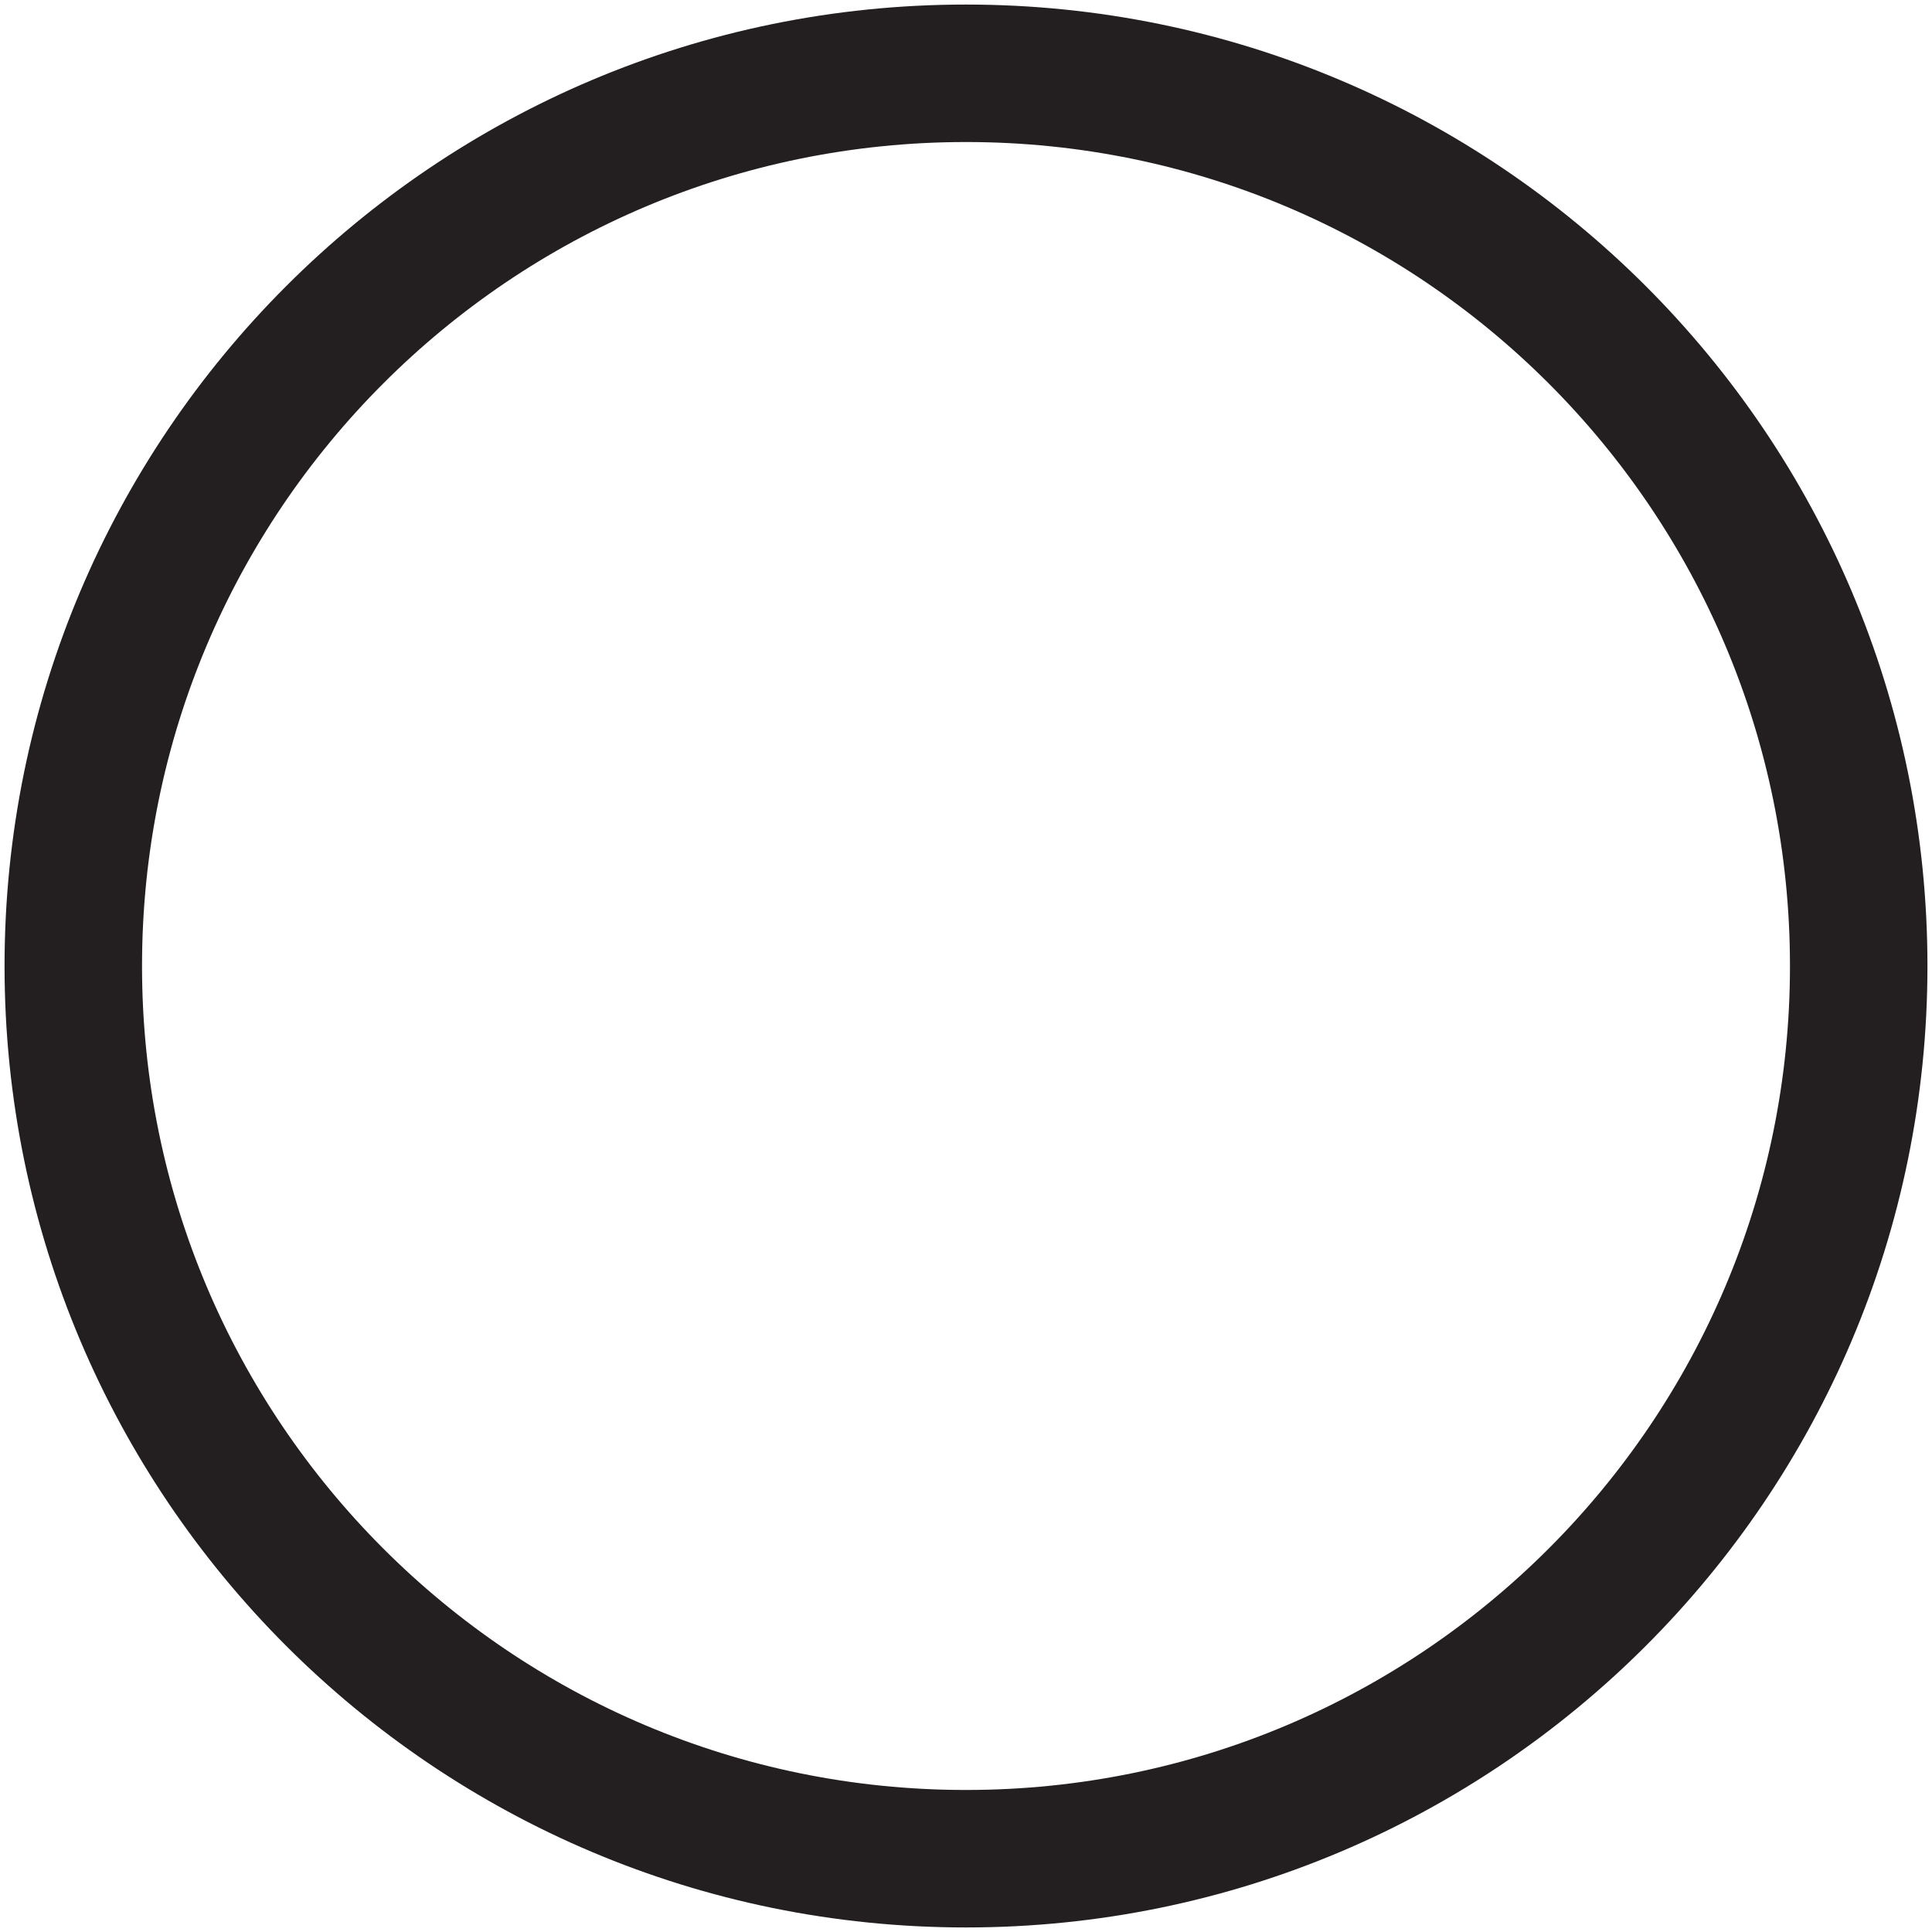
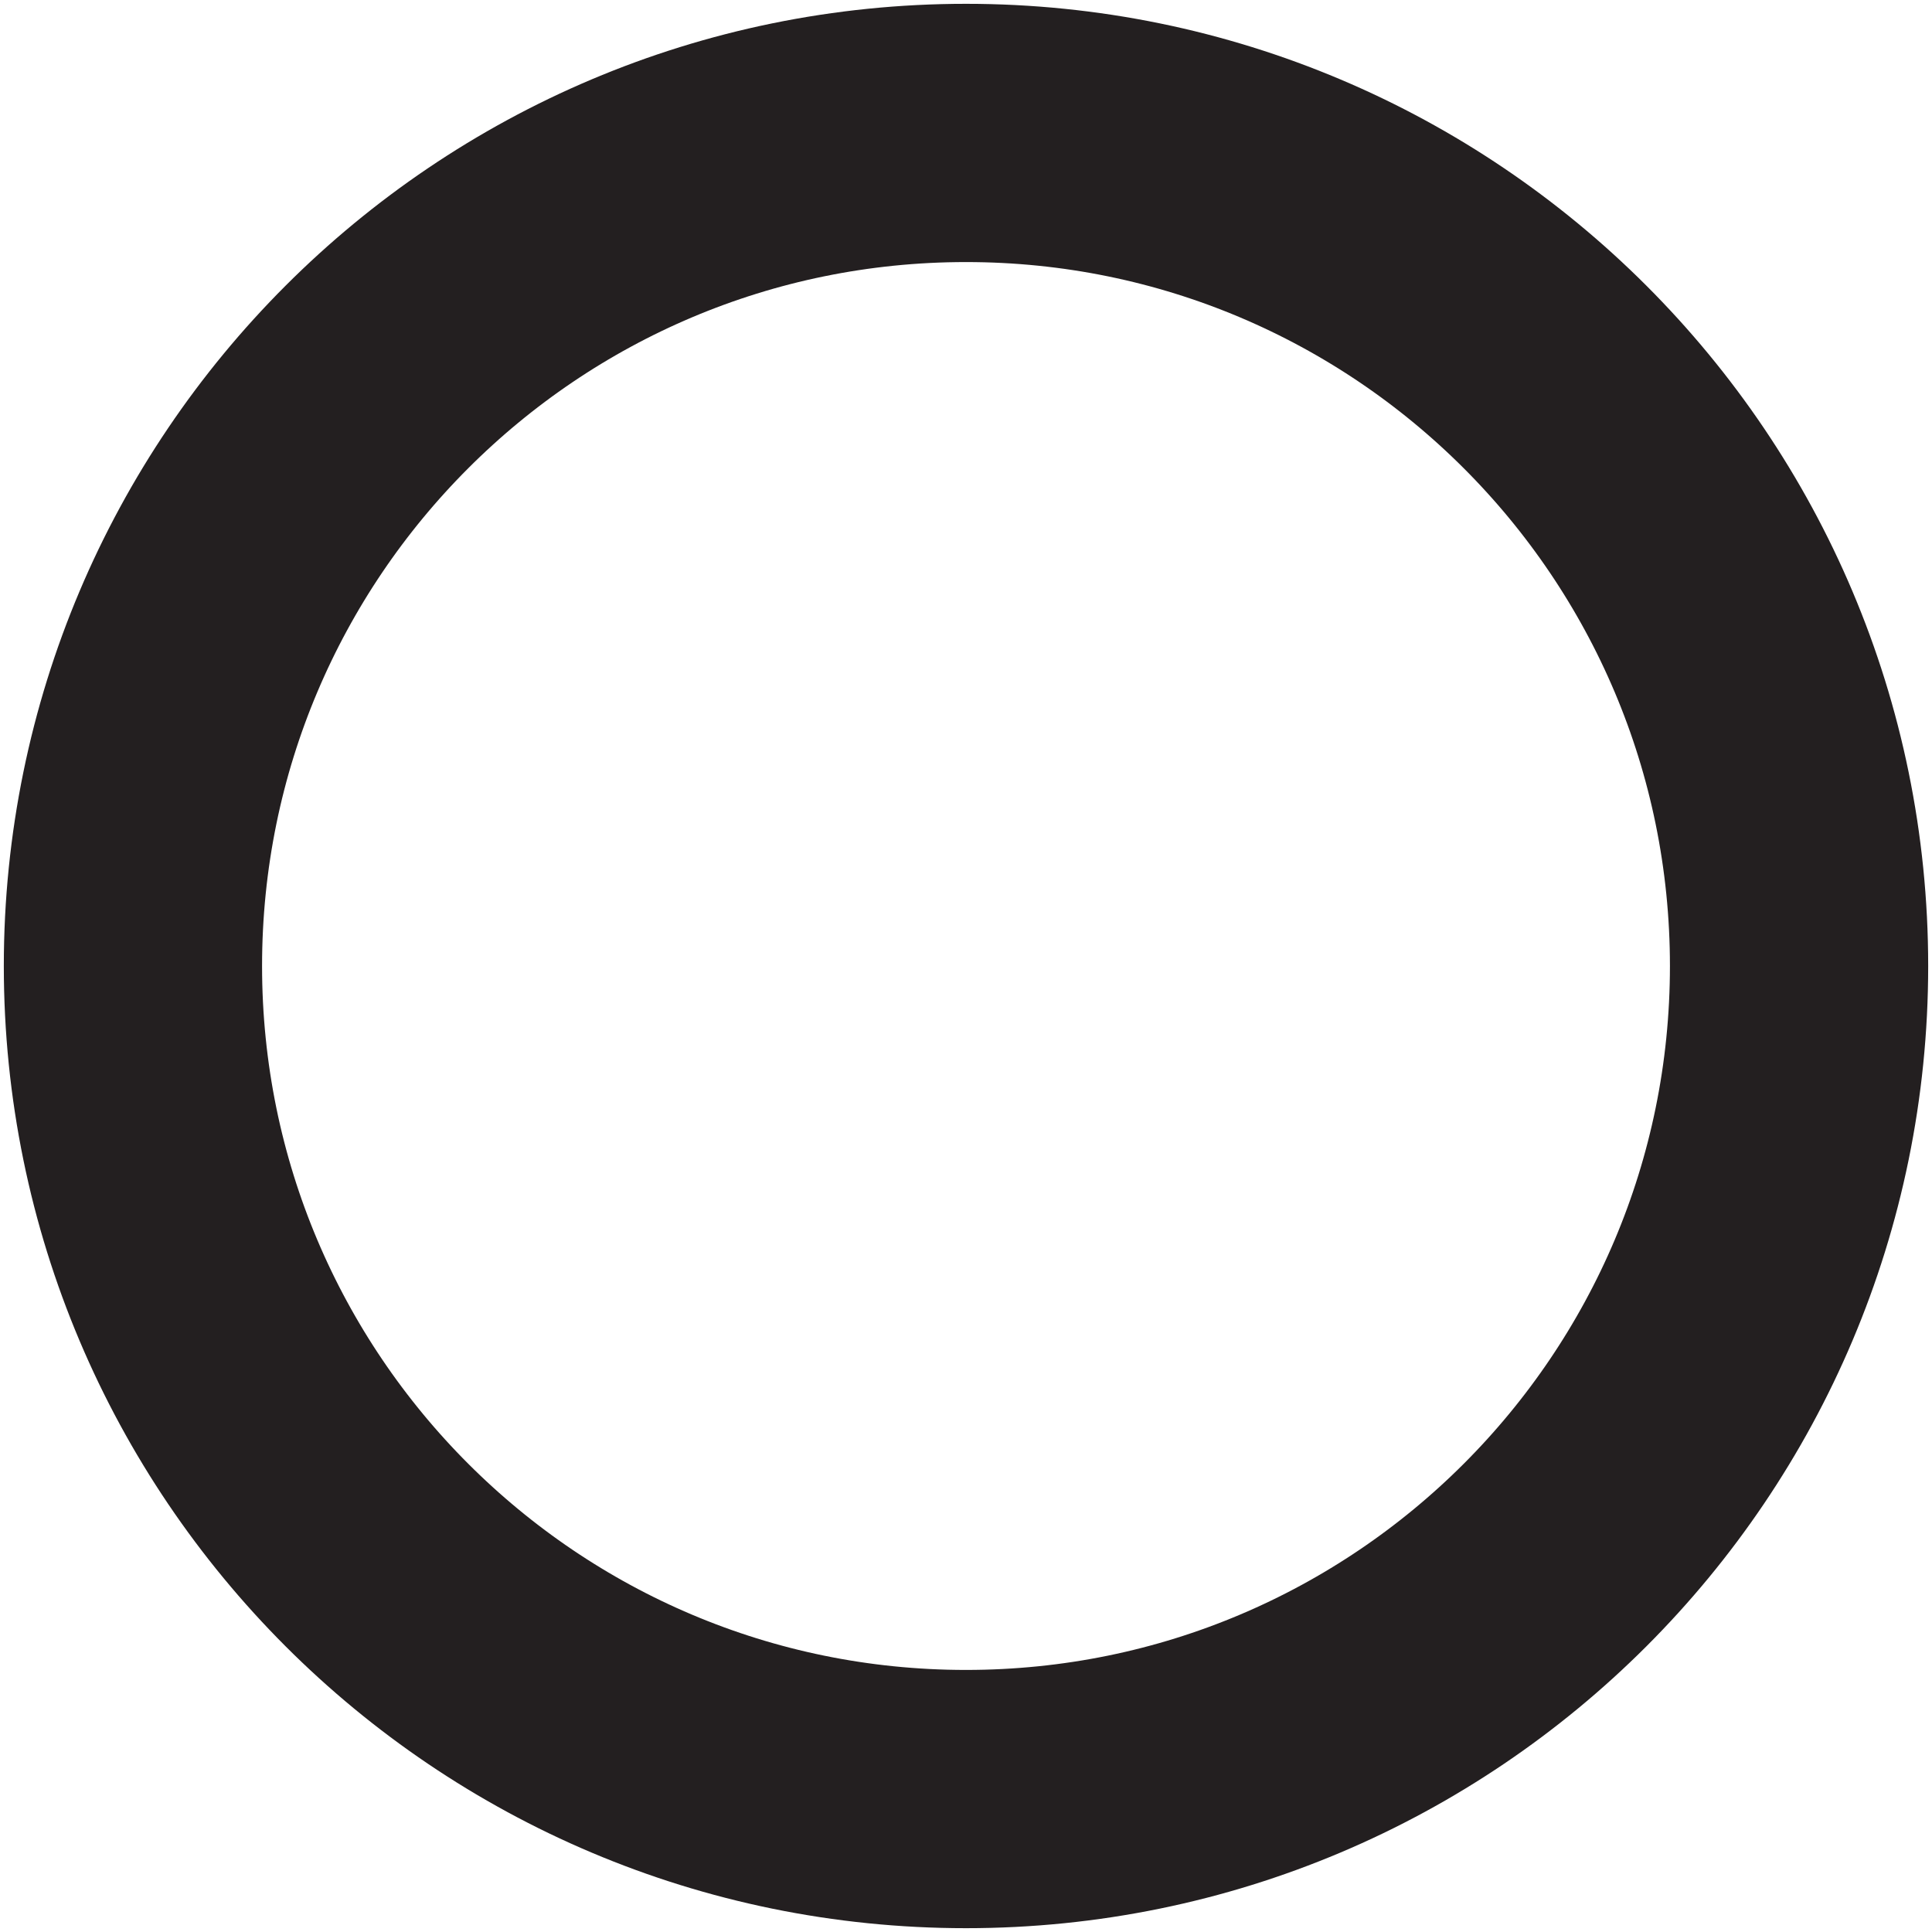
<svg xmlns="http://www.w3.org/2000/svg" id="jump" width="100%" height="100%" viewBox="0 0 45 45" version="1.1" xml:space="preserve" style="fill-rule:evenodd;clip-rule:evenodd;">
-   <g transform="matrix(-3.93807e-32,-4.1586,-4.1586,0,22.5,1.70702)">
-     <circle cx="-5" cy="0" r="5" style="fill:none;stroke:rgb(35,31,32);stroke-width:0.77px;" />
+   <g transform="matrix(-3.67493e-32,-3.88072,-3.88072,0,22.5,3.09639)">
+     <circle cx="-5" cy="0" r="5" style="fill:none;stroke:rgb(35,31,32);stroke-width:1.55px;" />
  </g>
</svg>
